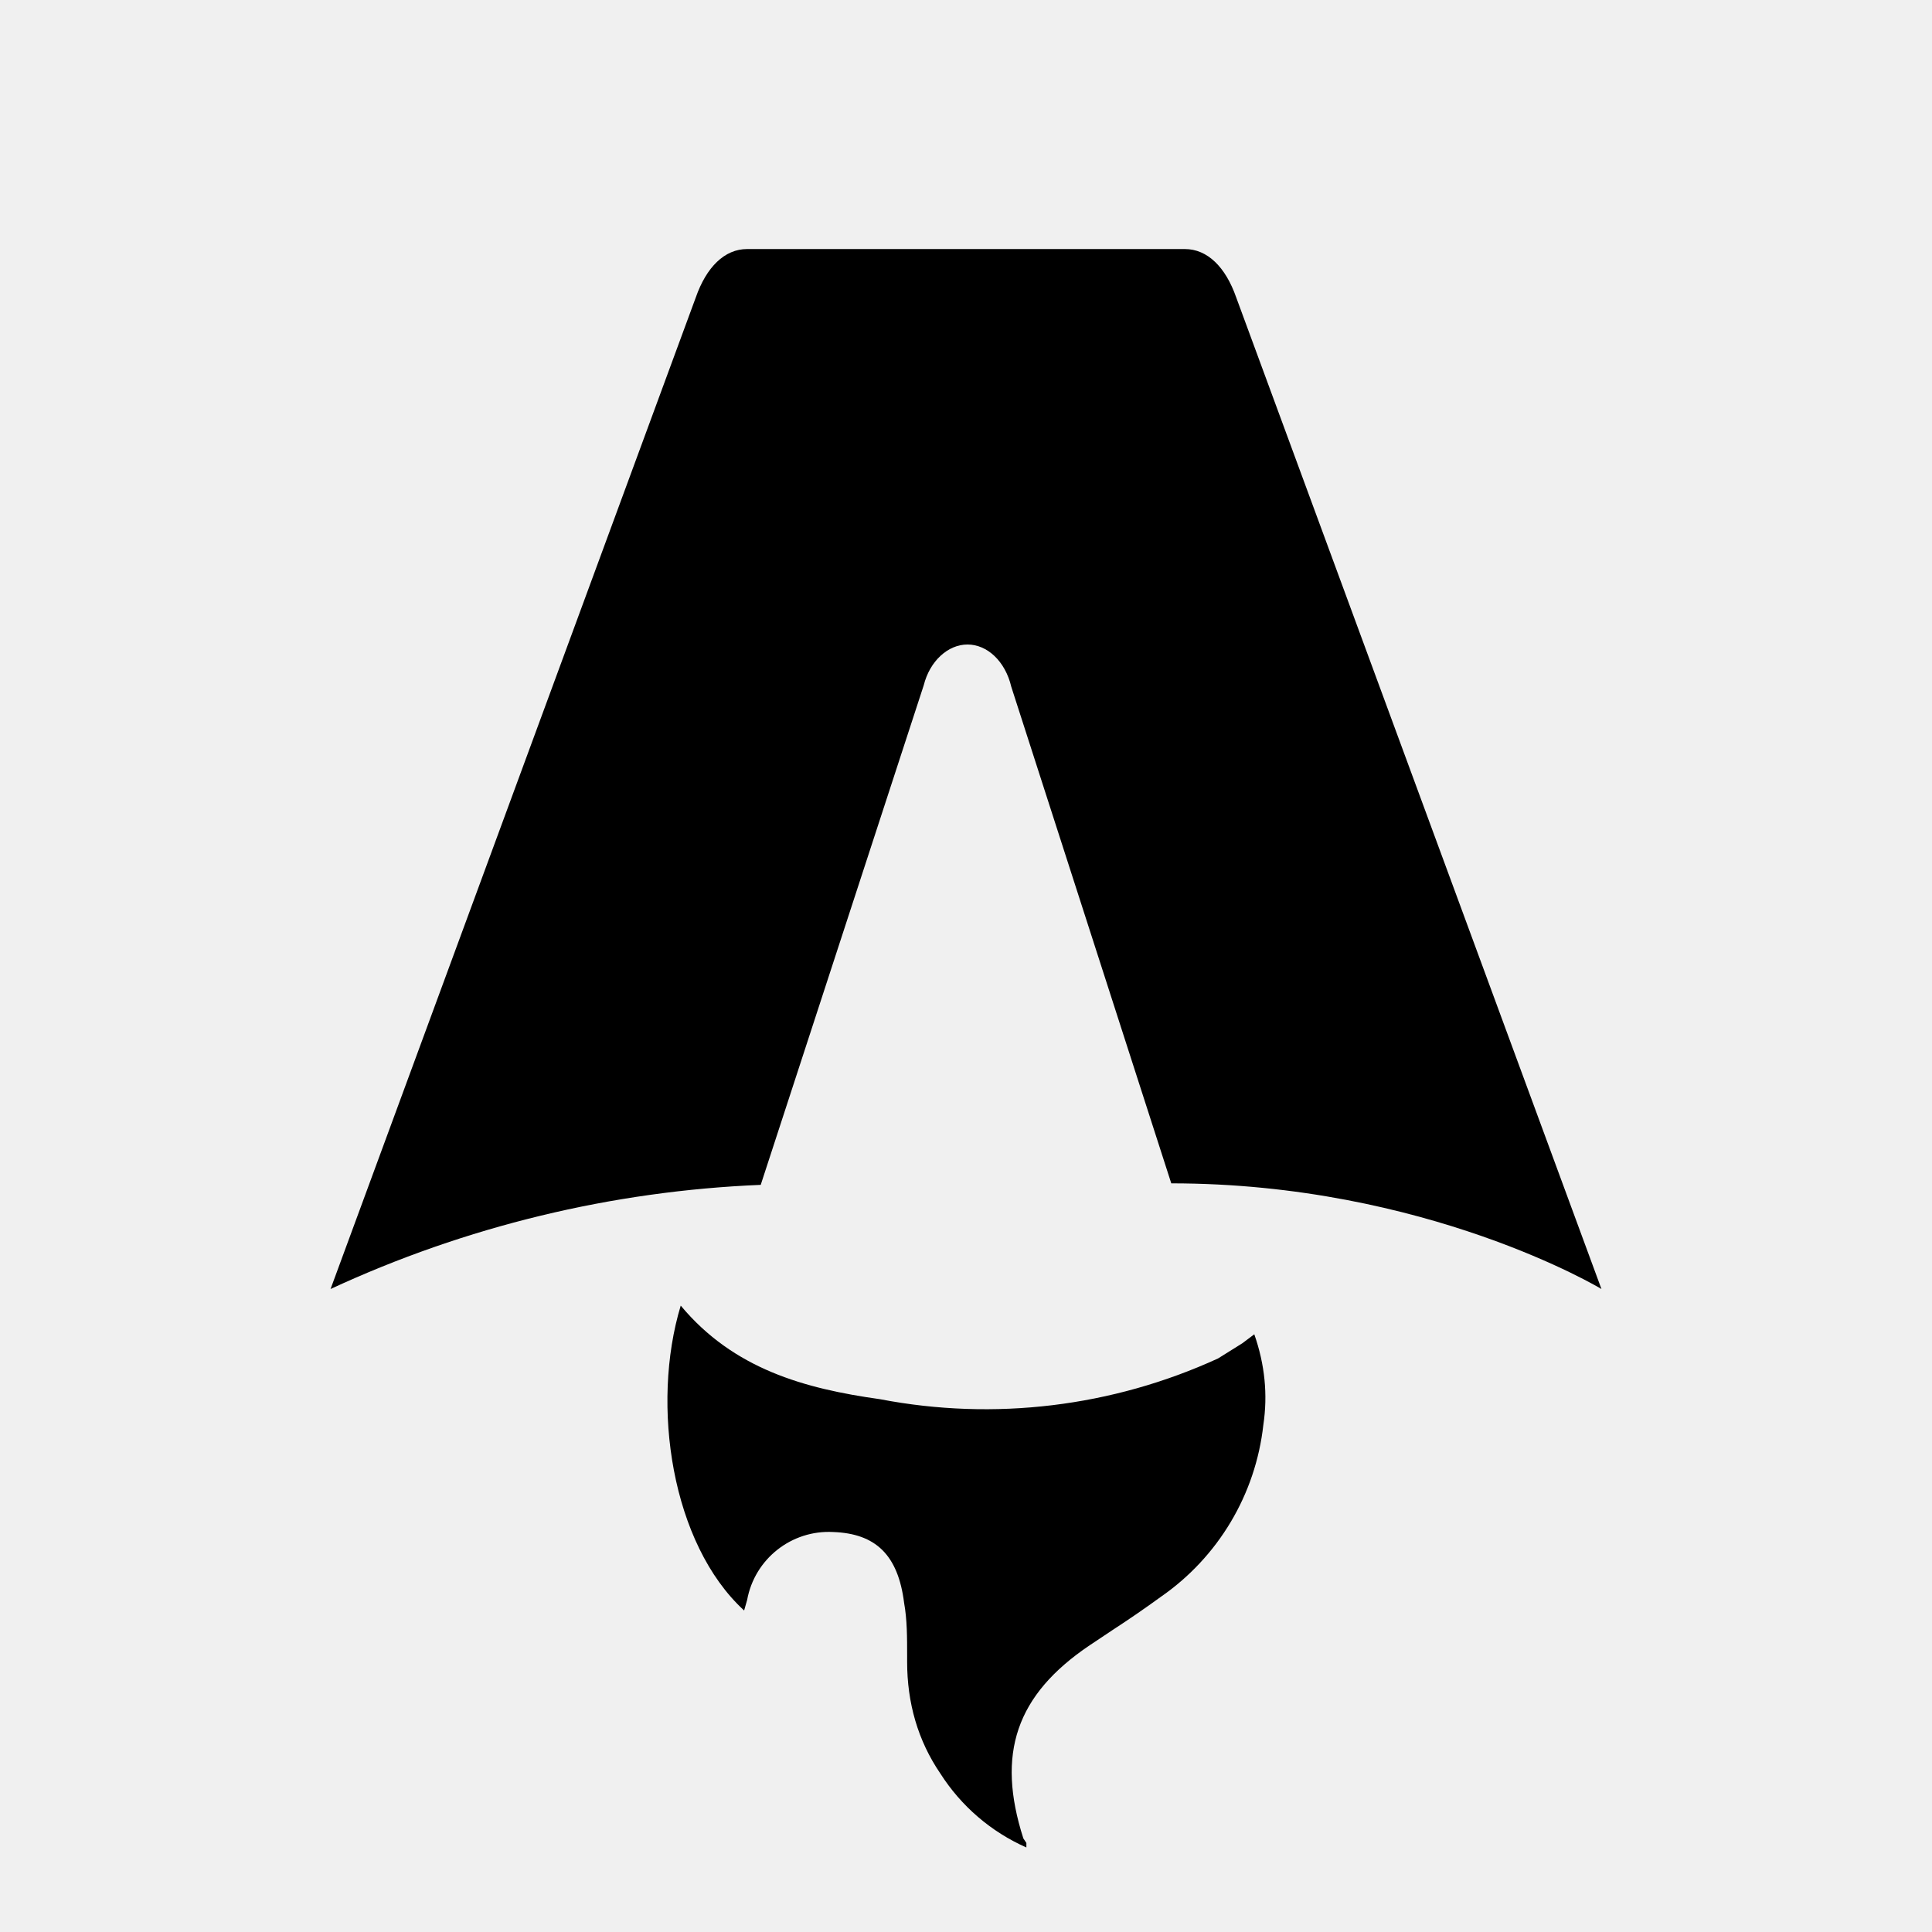
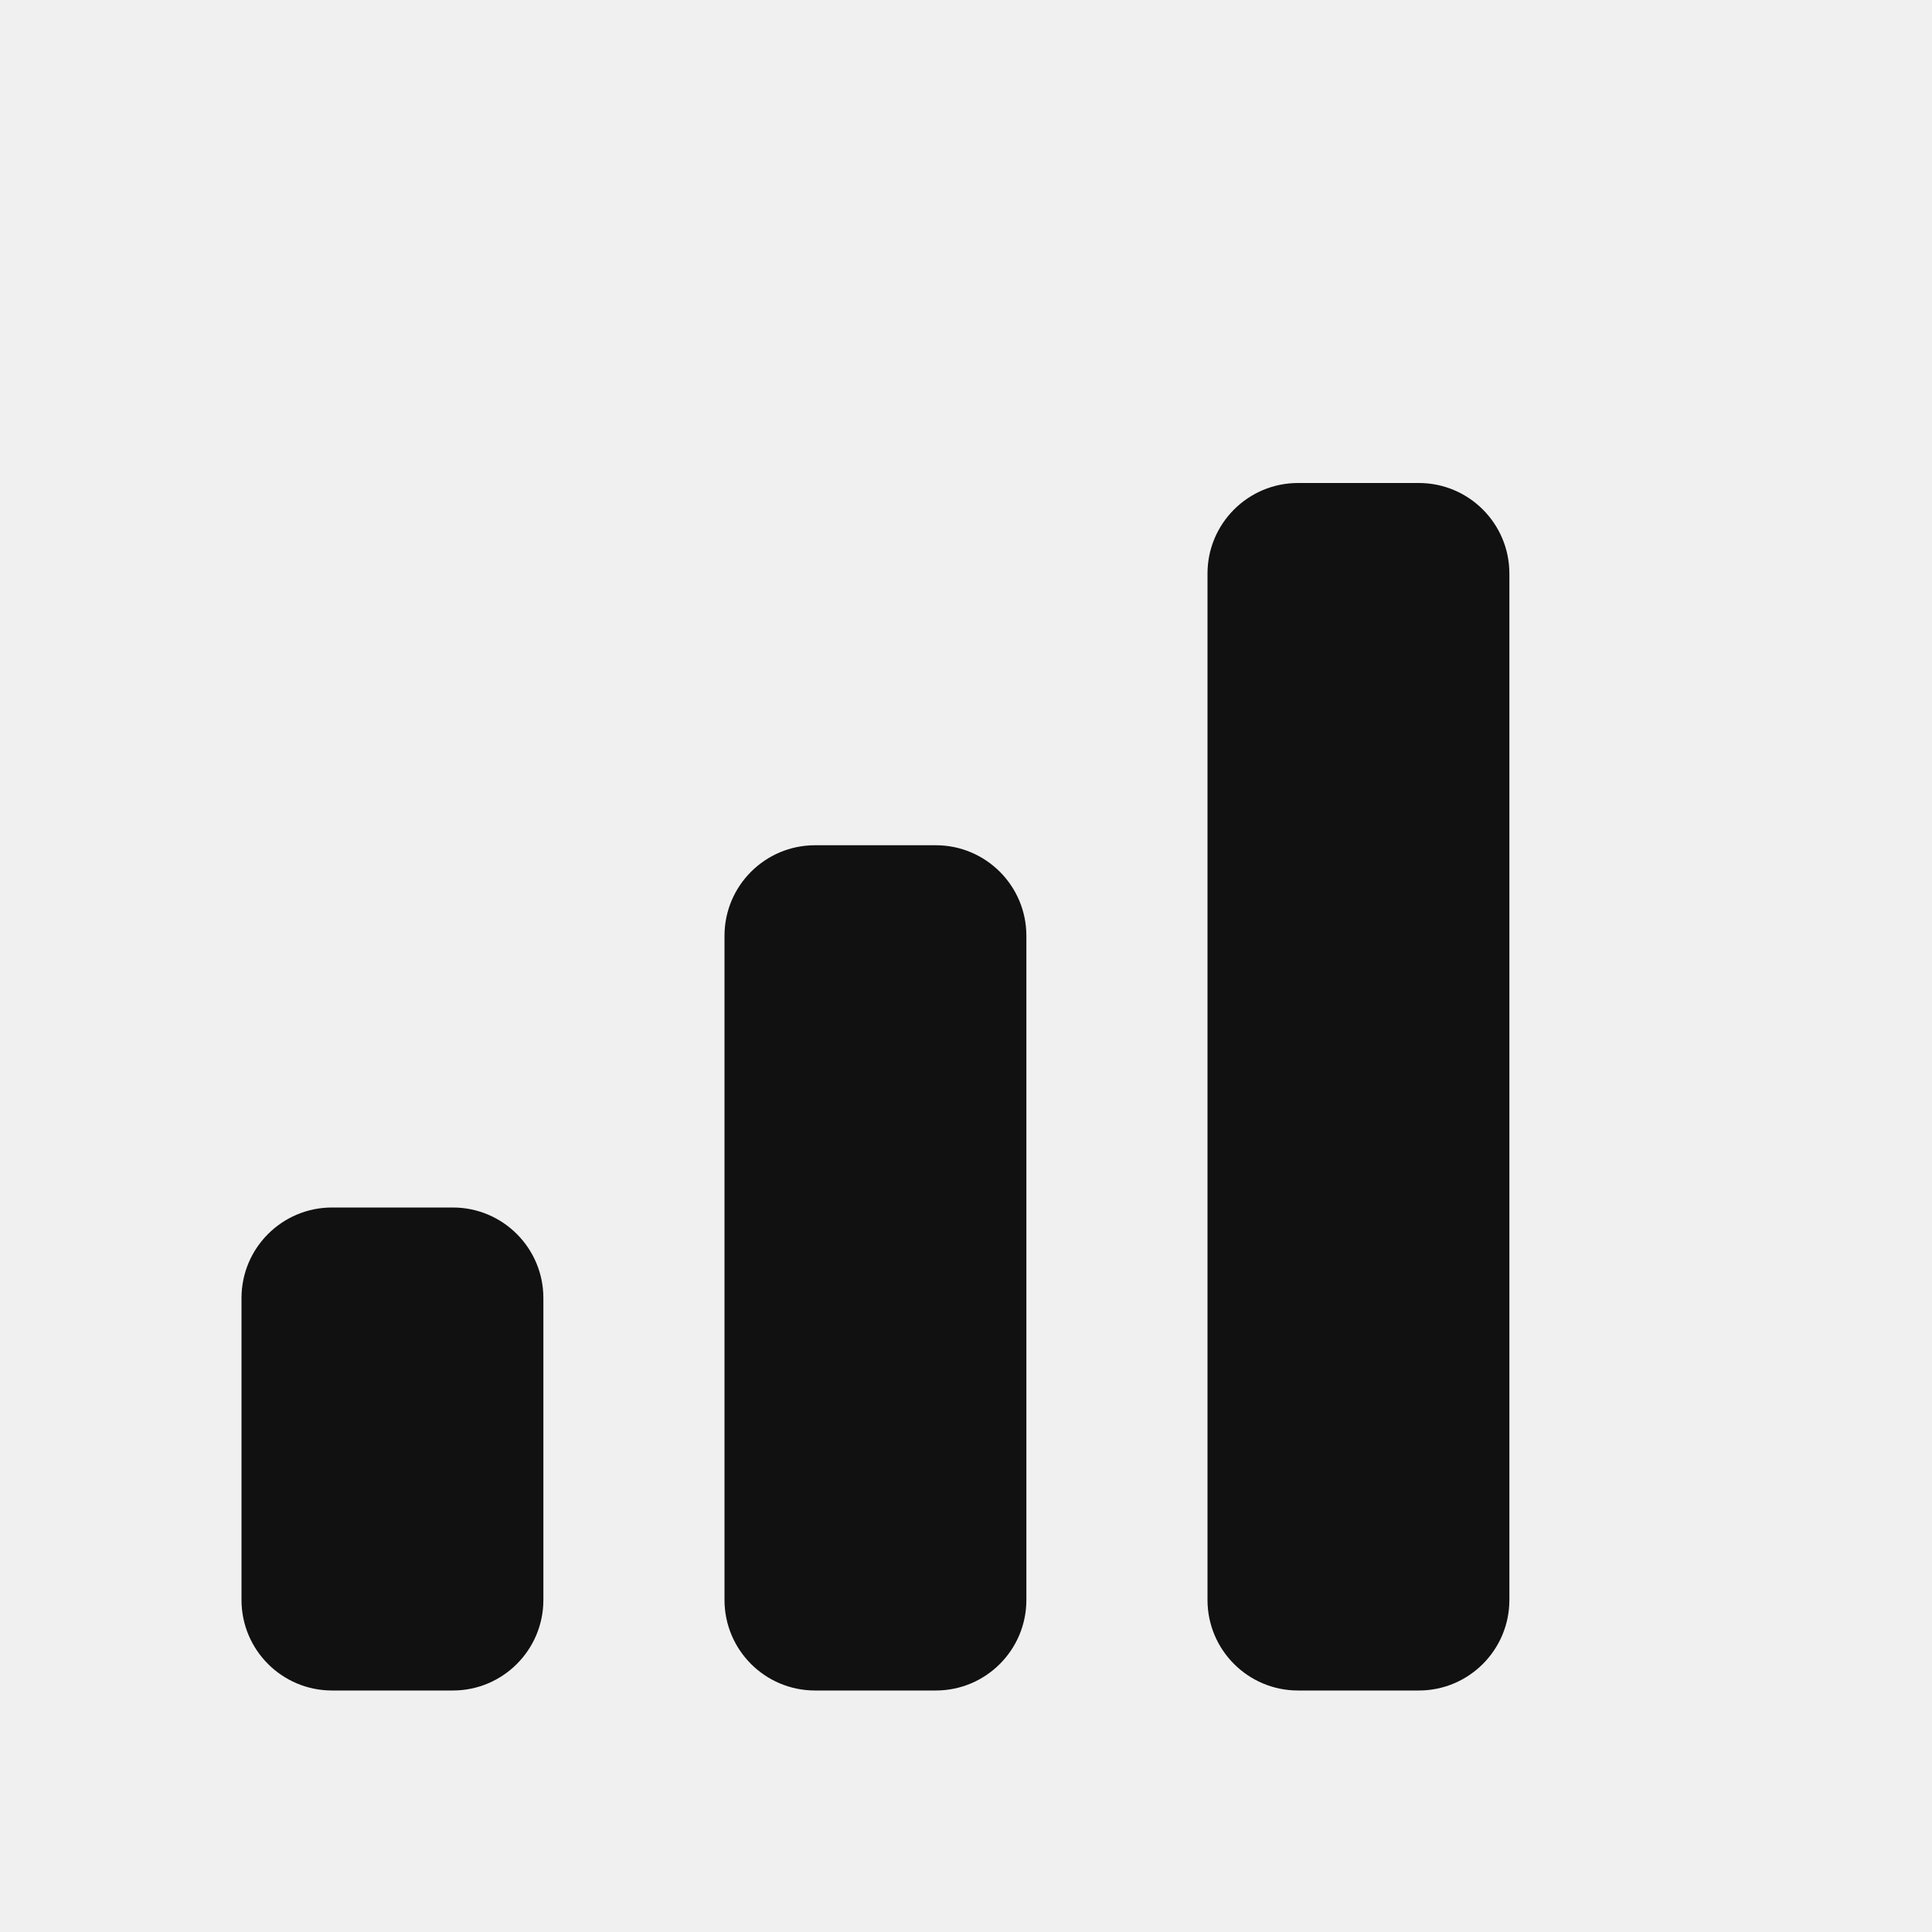
- <svg xmlns="http://www.w3.org/2000/svg" fill="none" viewBox="0 0 128 128">
-   <path d="M50.4 78.5a75.1 75.1 0 0 0-28.5 6.9l24.2-65.7c.7-2 1.9-3.2 3.4-3.2h29c1.5 0 2.7 1.2 3.4 3.2l24.2 65.7s-11.6-7-28.5-7L67 45.5c-.4-1.7-1.6-2.8-2.9-2.8-1.3 0-2.5 1.1-2.9 2.7L50.4 78.5Zm-1.1 28.2Zm-4.2-20.2c-2 6.6-.6 15.8 4.2 20.2a17.5 17.5 0 0 1 .2-.7 5.5 5.5 0 0 1 5.7-4.5c2.8.1 4.3 1.5 4.7 4.7.2 1.1.2 2.3.2 3.5v.4c0 2.7.7 5.2 2.2 7.4a13 13 0 0 0 5.7 4.9v-.3l-.2-.3c-1.8-5.6-.5-9.5 4.4-12.8l1.5-1a73 73 0 0 0 3.2-2.2 16 16 0 0 0 6.8-11.4c.3-2 .1-4-.6-6l-.8.6-1.6 1a37 37 0 0 1-22.4 2.7c-5-.7-9.7-2-13.2-6.2Z" />
-   <style>
-         path { fill: #000; }
-         @media (prefers-color-scheme: dark) {
-             path { fill: #FFF; }
-         }
-     </style>
+ <svg xmlns="http://www.w3.org/2000/svg" viewBox="0 0 32 32" fill="none">
+   <rect x="4" y="20" width="5" height="8" rx="1.5" fill="#111" />
+   <rect x="12" y="14" width="5" height="14" rx="1.5" fill="#111" />
+   <rect x="20" y="8" width="5" height="20" rx="1.5" fill="#111" />
</svg>
